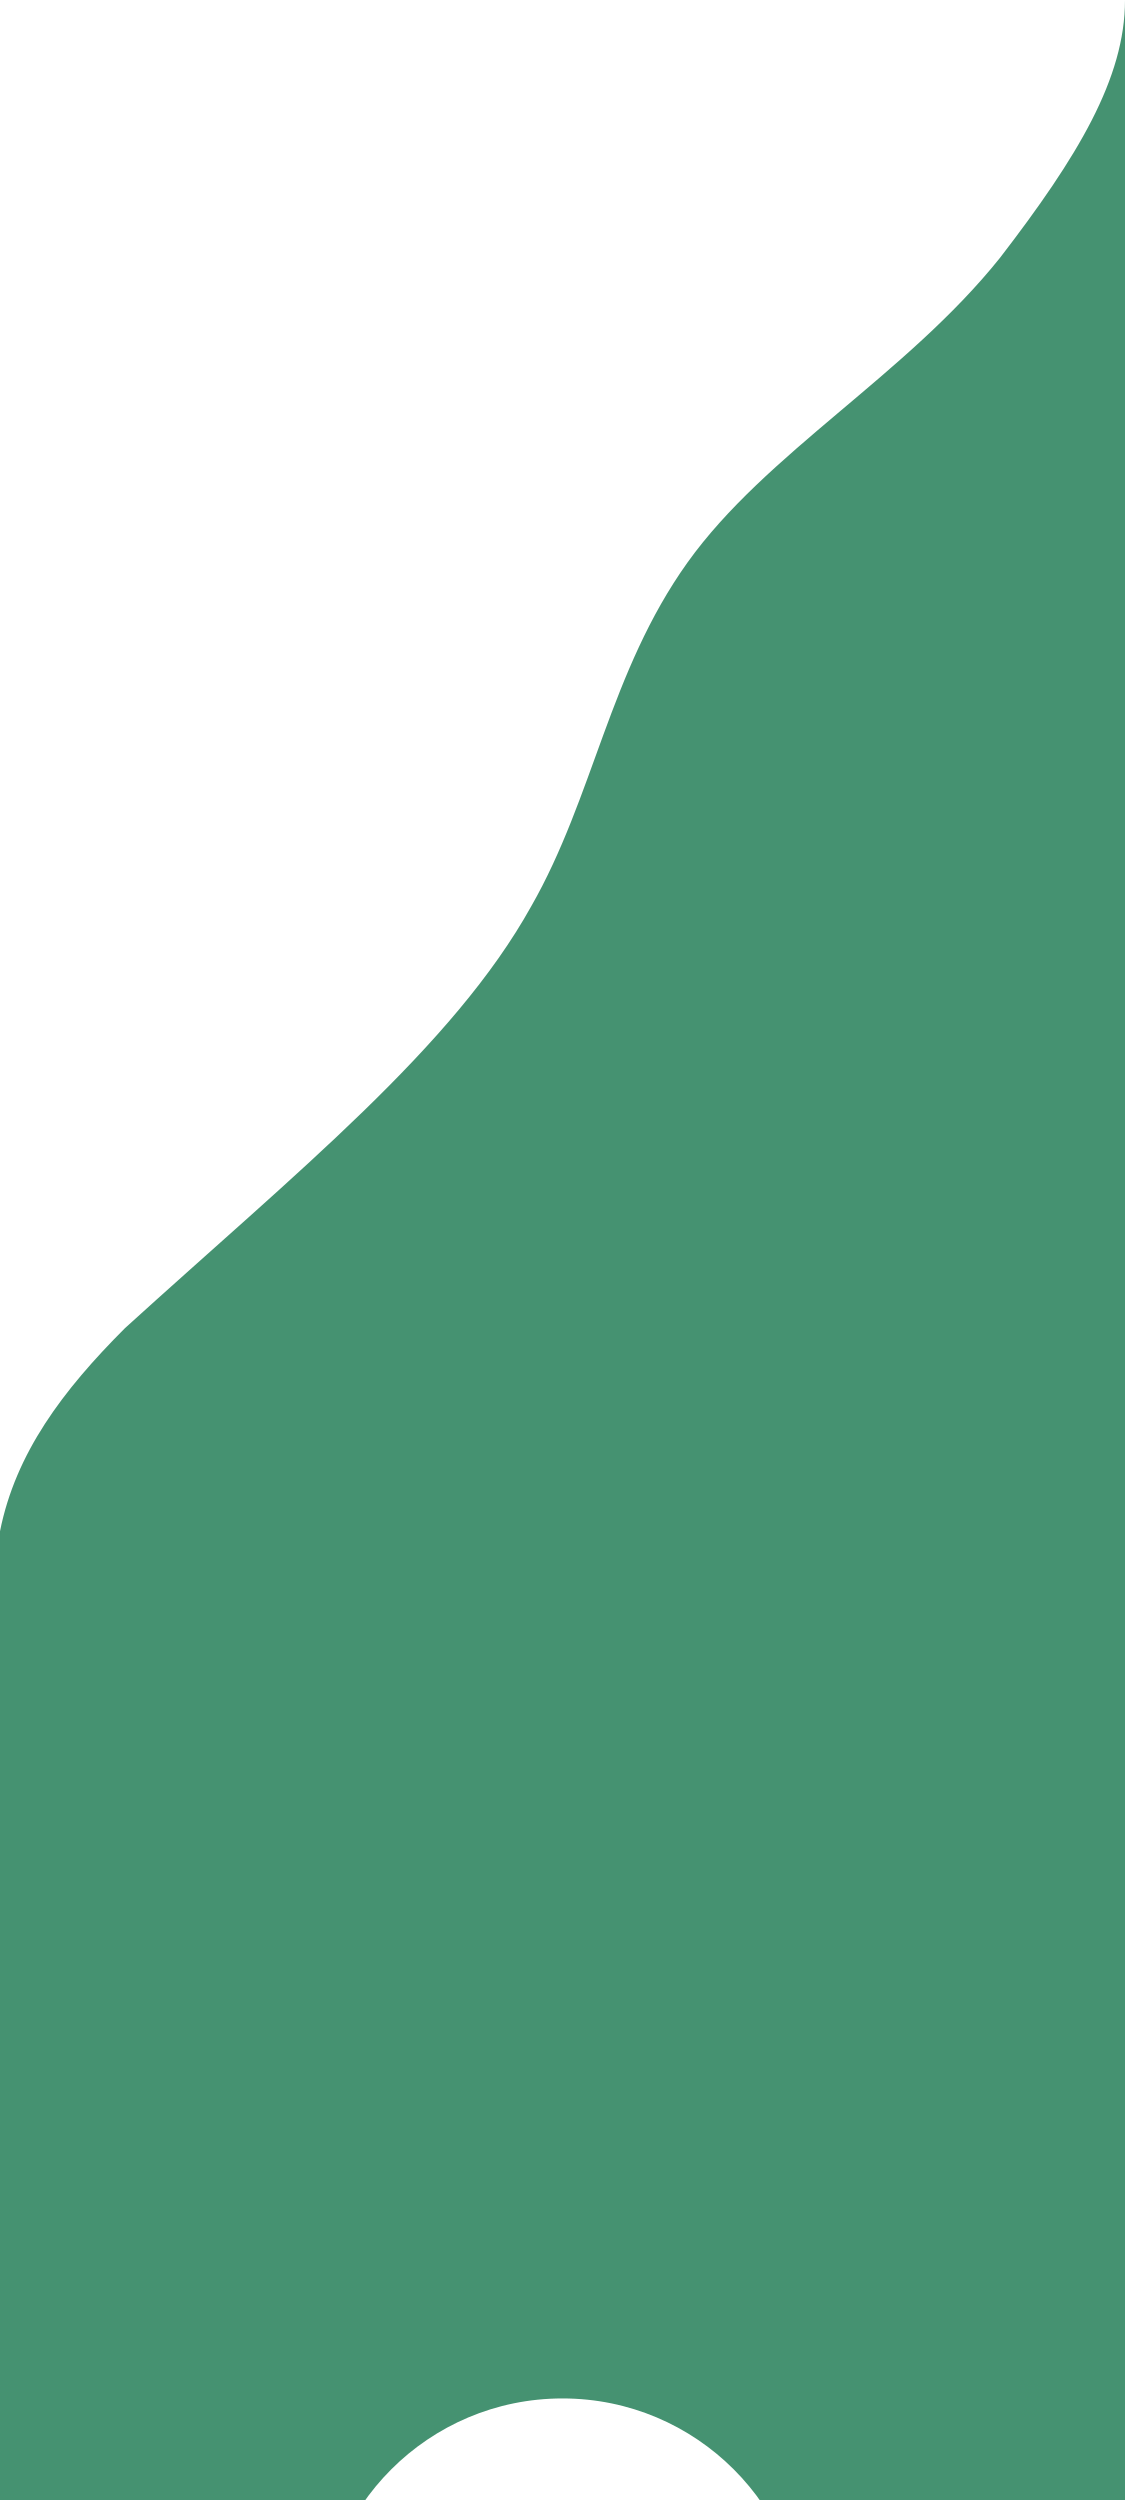
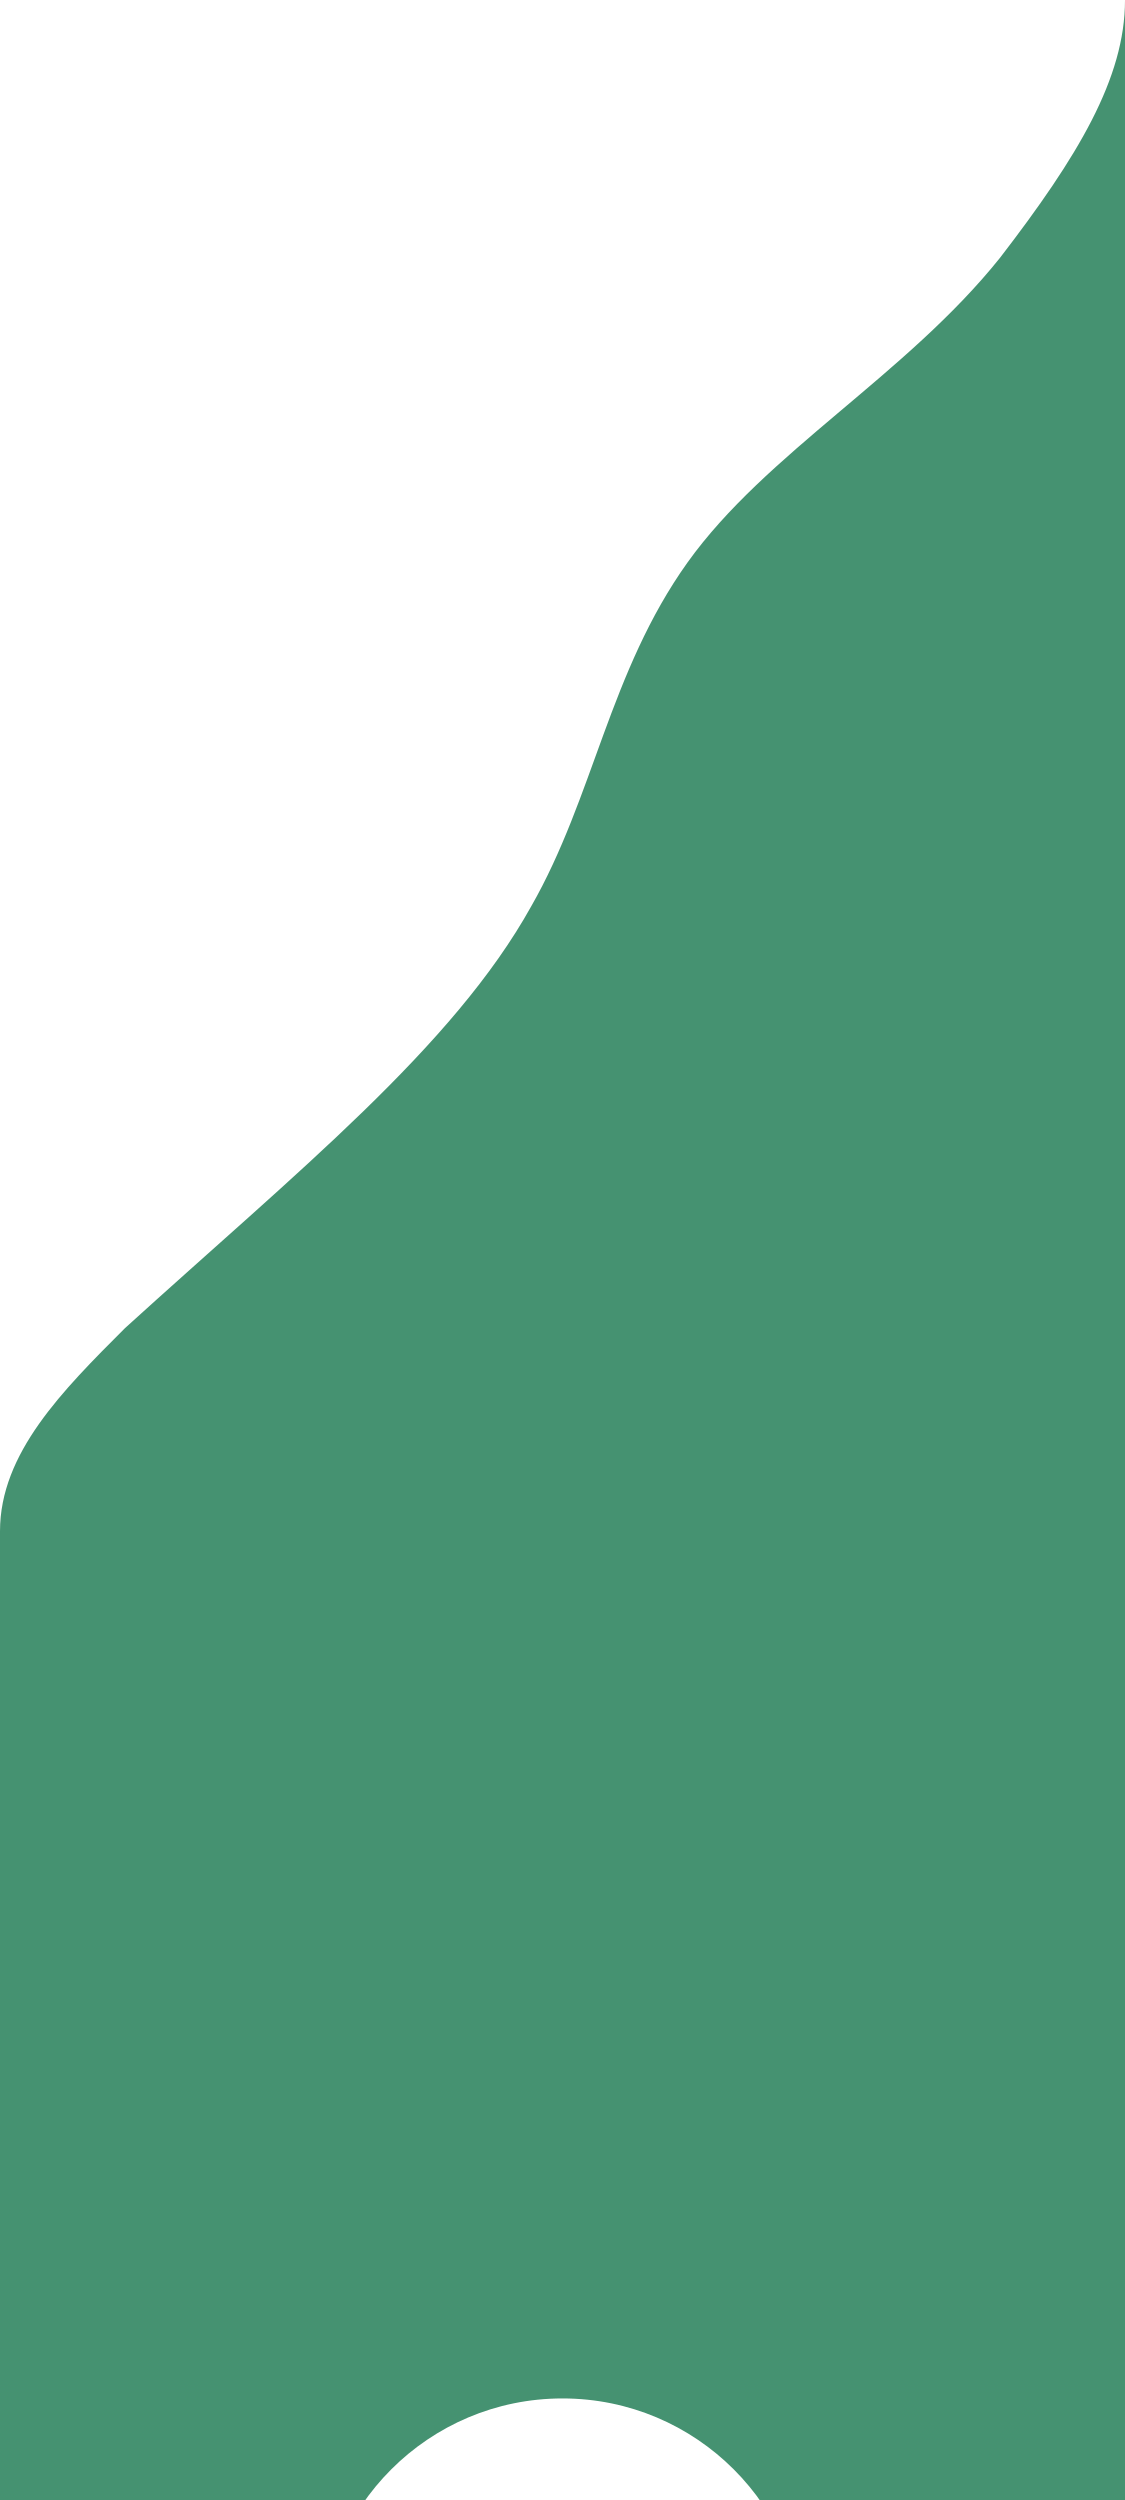
<svg xmlns="http://www.w3.org/2000/svg" viewBox="0 0 1440 3200" preserveAspectRatio="none" fill-rule="evenodd">
-   <path d="     M1440,0     C1440,100 1380,200 1280,330     C1160,480 980,580 880,720     C780,860 760,1020 680,1160     C580,1340 380,1500 160,1700     C80,1780 20,1860 0,1960     L0,3200 H1440 Z      M720,3380     m -310,0     a 310,310 0 1,0 620,0     a 310,310 0 1,0 -620,0   " fill="#459271" />
+   <path d="     M1440,0     C1440,100 1380,200 1280,330     C1160,480 980,580 880,720     C780,860 760,1020 680,1160     C580,1340 380,1500 160,1700     C80,1780 0,1860 0,1960     L0,3200 H1440 Z      M720,3380     m -310,0     a 310,310 0 1,0 620,0     a 310,310 0 1,0 -620,0   " fill="#459271" />
</svg>
